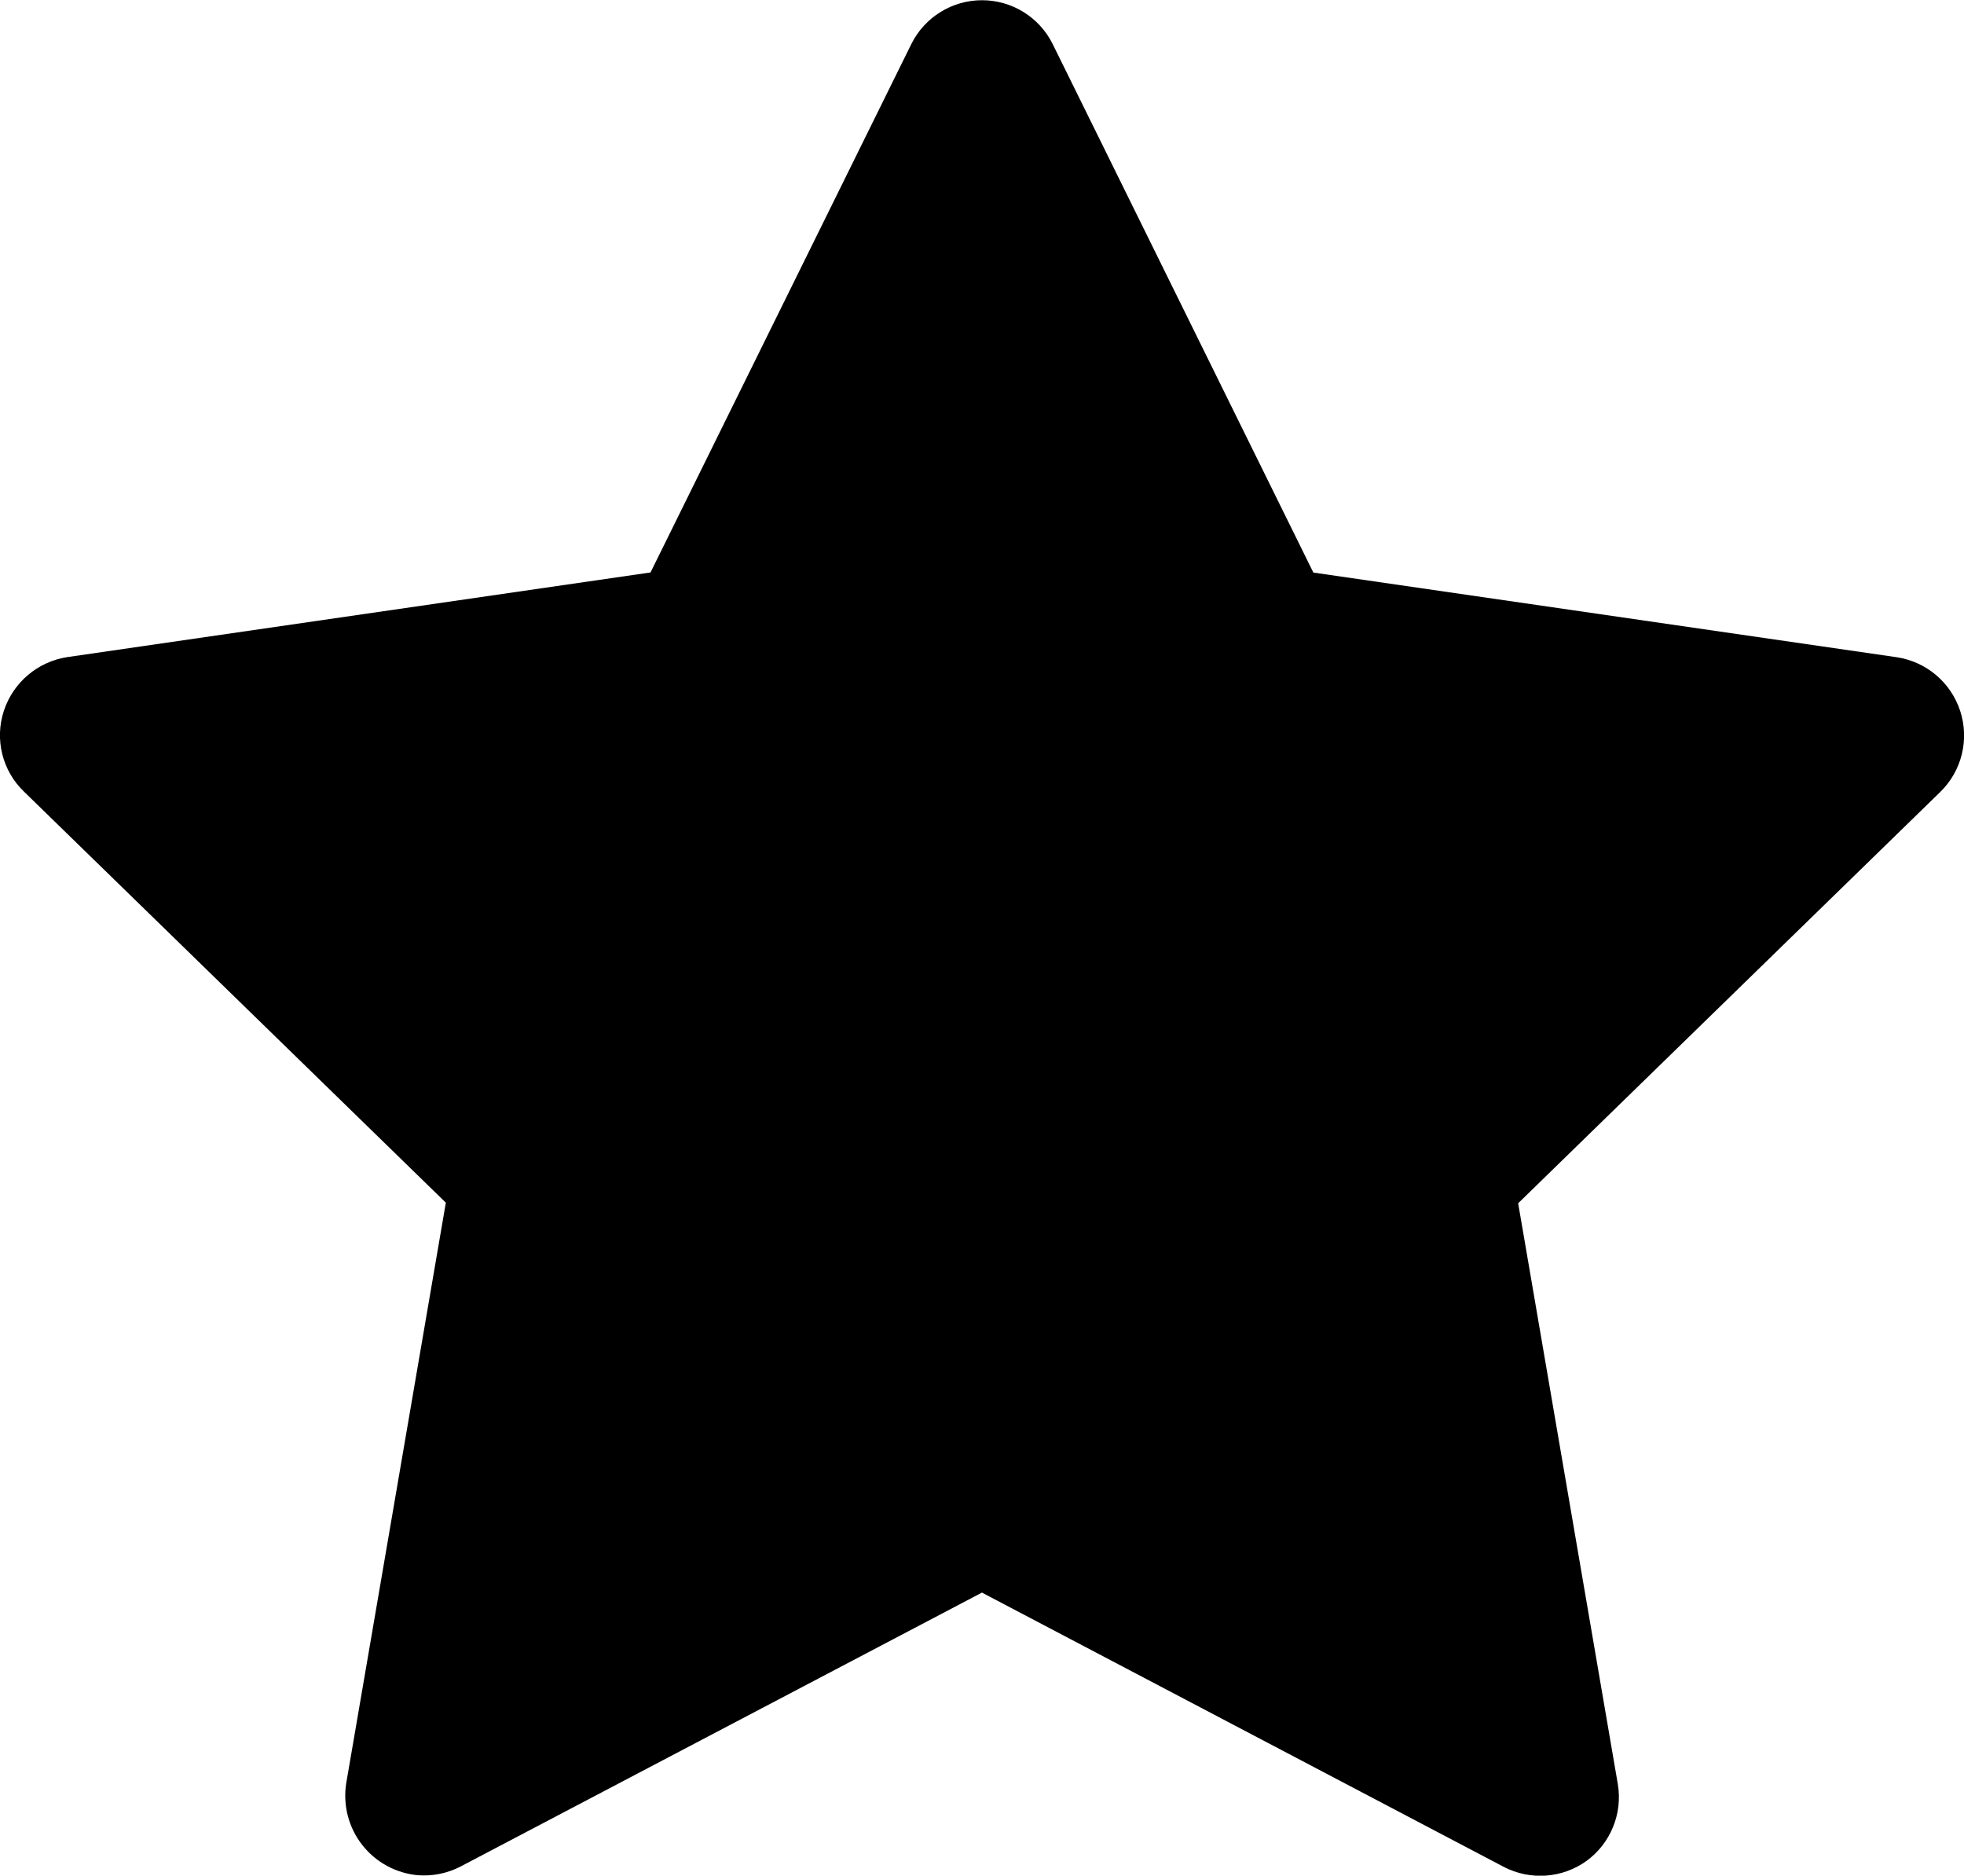
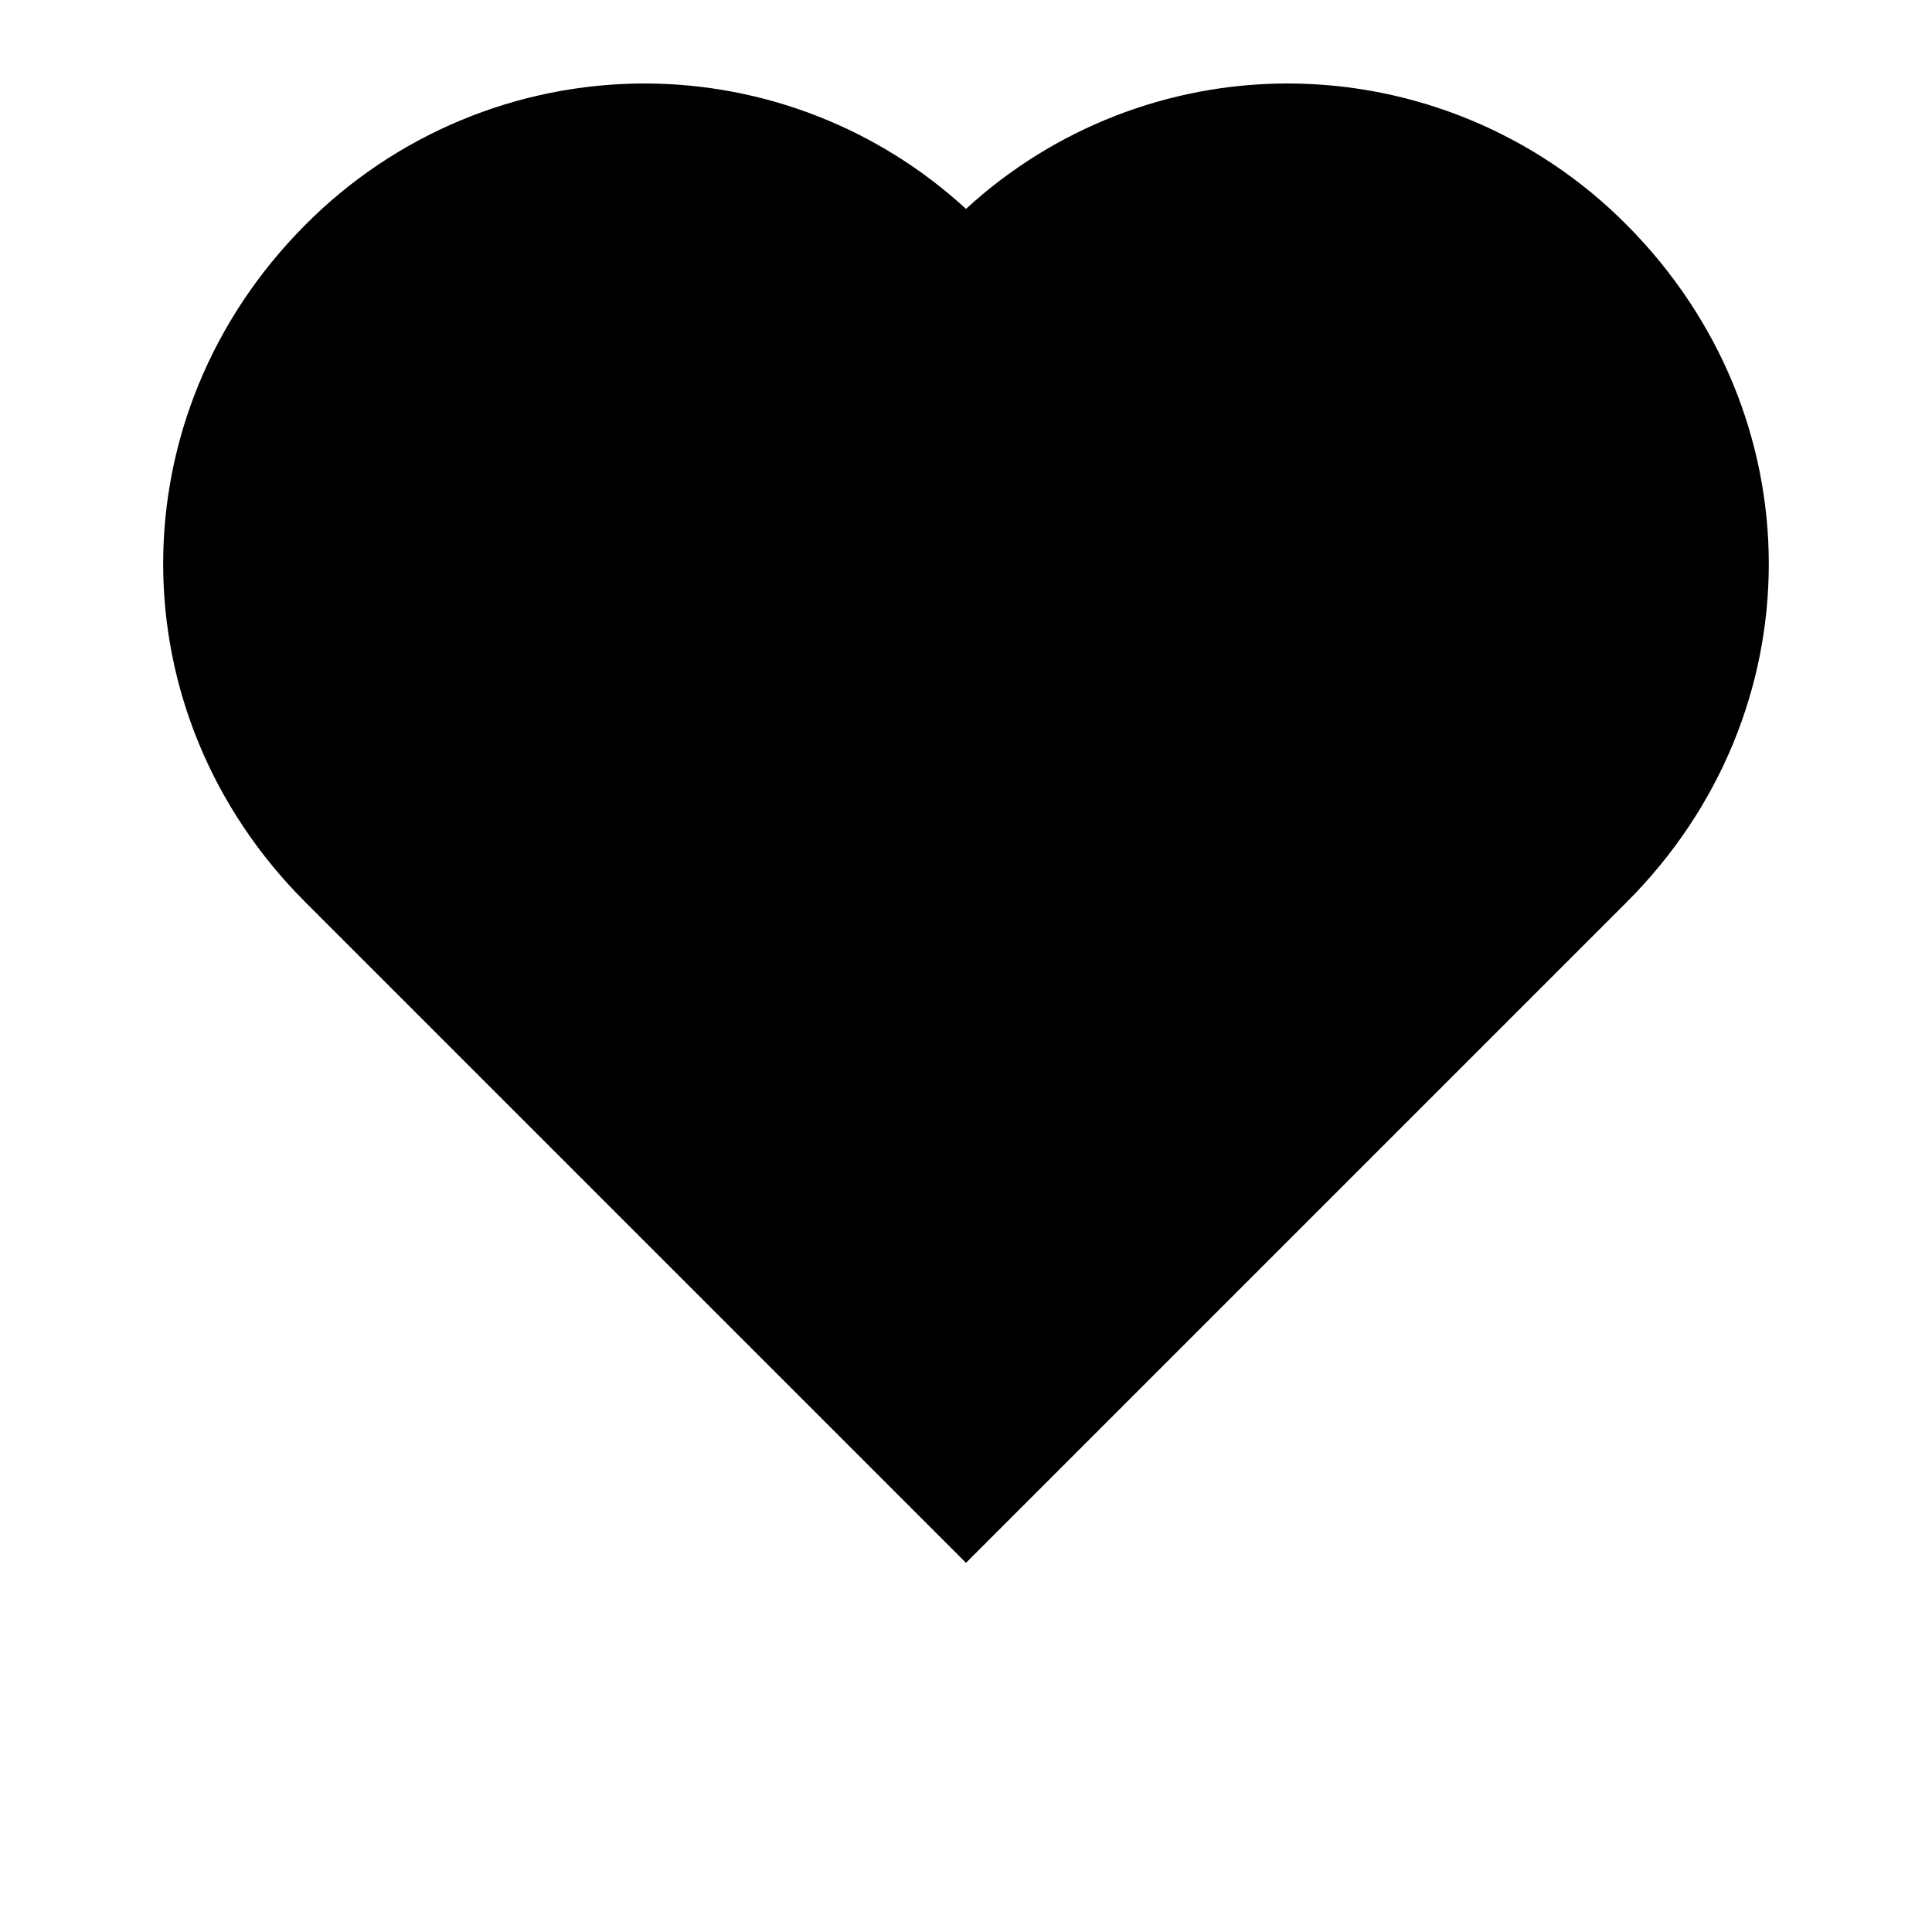
- <svg xmlns="http://www.w3.org/2000/svg" xmlns:xlink="http://www.w3.org/1999/xlink" viewBox="0 0 16.753 16" preserveAspectRatio="xMidYMin meet">
-   <defs>
-     <path id="a" d="M0 0h16.753v16H0z" />
-   </defs>
-   <clipPath id="b">
-     <use overflow="visible" xlink:href="#a" />
-   </clipPath>
-   <g clip-path="url(#b)">
-     <path d="M16.72 6.063a.675.675 0 00-.542-.457l-4.975-.722L8.979.375a.673.673 0 00-1.205 0L5.549 4.883l-4.974.722a.678.678 0 00-.542.458.667.667 0 00.17.688l3.6 3.508-.85 4.954a.681.681 0 00.613.783.68.68 0 00.36-.073l4.45-2.338 4.45 2.339a.676.676 0 00.707-.05.674.674 0 00.267-.656l-.85-4.954 3.6-3.508a.673.673 0 00.17-.693z" />
-   </g>
+ <svg xmlns="http://www.w3.org/2000/svg" width="21" height="21" viewBox="0 2 24 24">
+   <path d="M20.205 4.791a5.938 5.938 0 0 0-4.209-1.754A5.906 5.906 0 0 0 12 4.595a5.904 5.904 0 0 0-3.996-1.558 5.942 5.942 0 0 0-4.213 1.758c-2.353 2.363-2.352 6.059.002 8.412L12 21.414l8.207-8.207c2.354-2.353 2.355-6.049-.002-8.416z" />
</svg>
